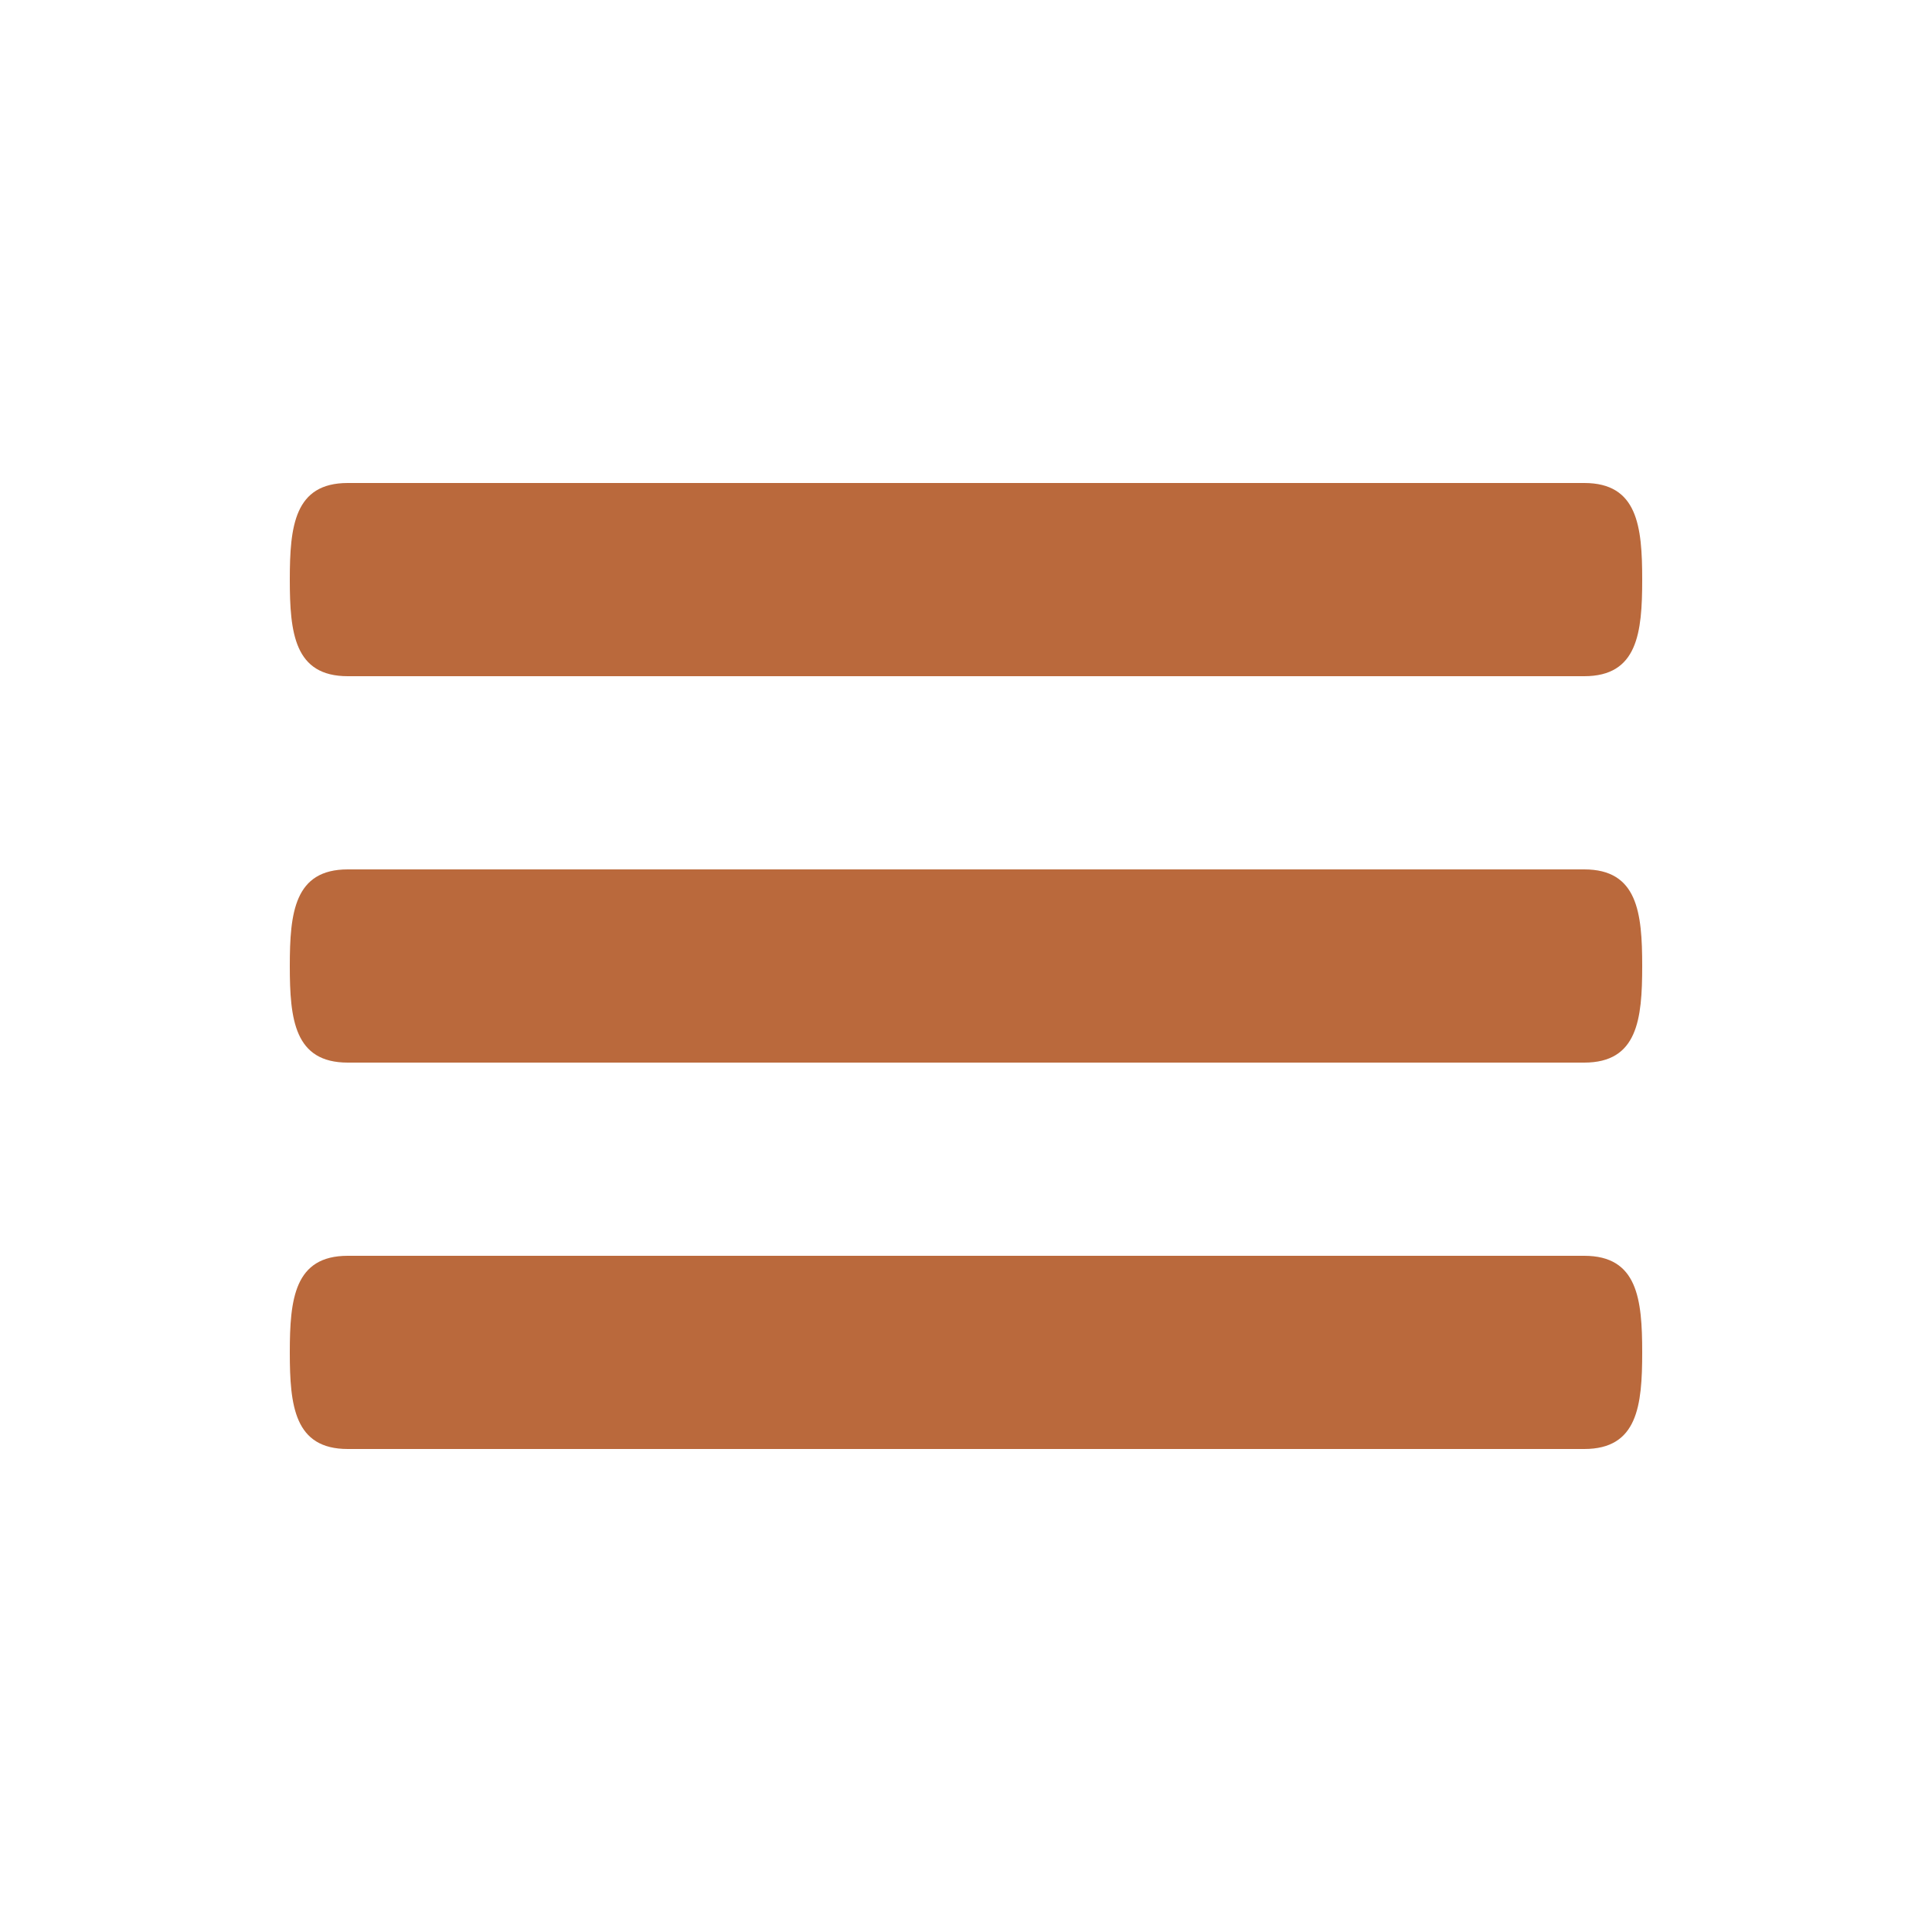
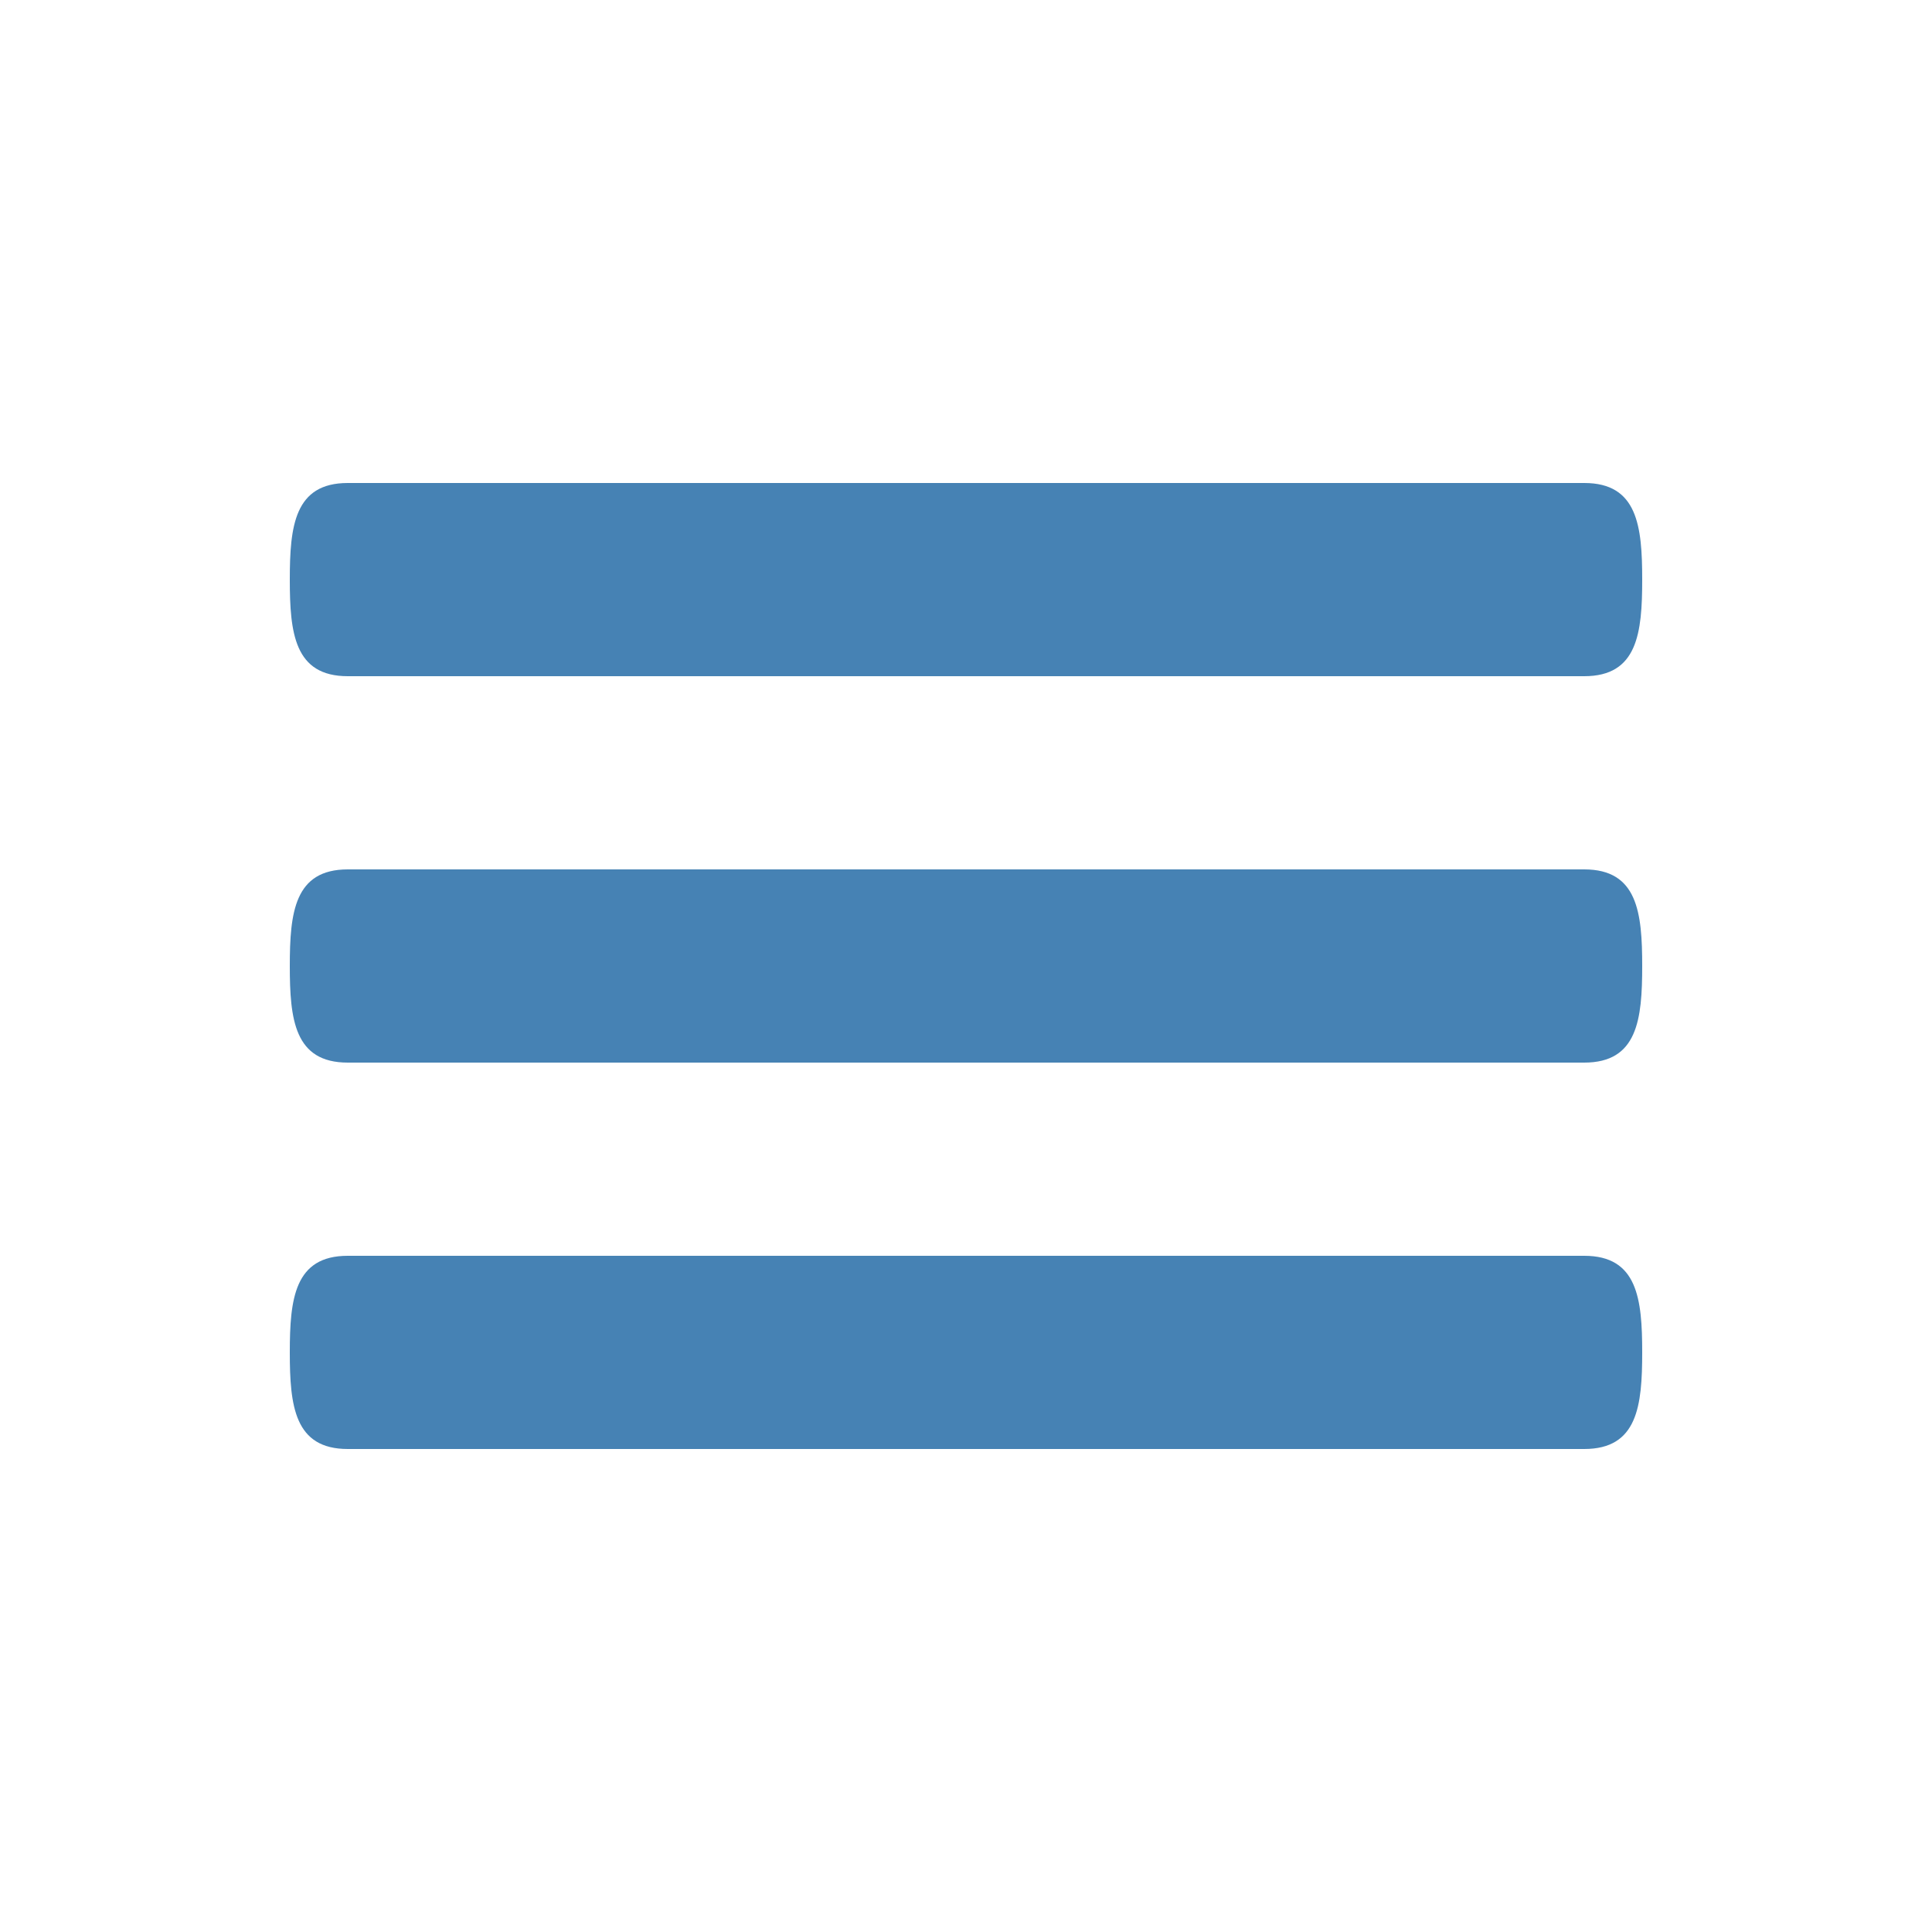
<svg xmlns="http://www.w3.org/2000/svg" version="1.1" id="Menu" x="0px" y="0px" viewBox="0 0 20 20" enable-background="new 0 0 20 20" xml:space="preserve">
-   <path fill="#ba693c" d="M16.4,9H3.6C3.048,9,3,9.447,3,10c0,0.553,0.048,1,0.6,1h12.8c0.552,0,0.6-0.447,0.6-1S16.952,9,16.4,9z   M16.4,13H3.6C3.048,13,3,13.447,3,14c0,0.553,0.048,1,0.6,1h12.8c0.552,0,0.6-0.447,0.6-1S16.952,13,16.4,13z M3.6,7h12.8  C16.952,7,17,6.553,17,6s-0.048-1-0.6-1H3.6C3.048,5,3,5.447,3,6S3.048,7,3.6,7z" />
+   <path fill="#4682b4" d="M16.4,9H3.6C3.048,9,3,9.447,3,10c0,0.553,0.048,1,0.6,1h12.8c0.552,0,0.6-0.447,0.6-1S16.952,9,16.4,9z   M16.4,13H3.6C3.048,13,3,13.447,3,14c0,0.553,0.048,1,0.6,1h12.8c0.552,0,0.6-0.447,0.6-1S16.952,13,16.4,13z M3.6,7h12.8  C16.952,7,17,6.553,17,6s-0.048-1-0.6-1H3.6C3.048,5,3,5.447,3,6S3.048,7,3.6,7z" />
</svg>
